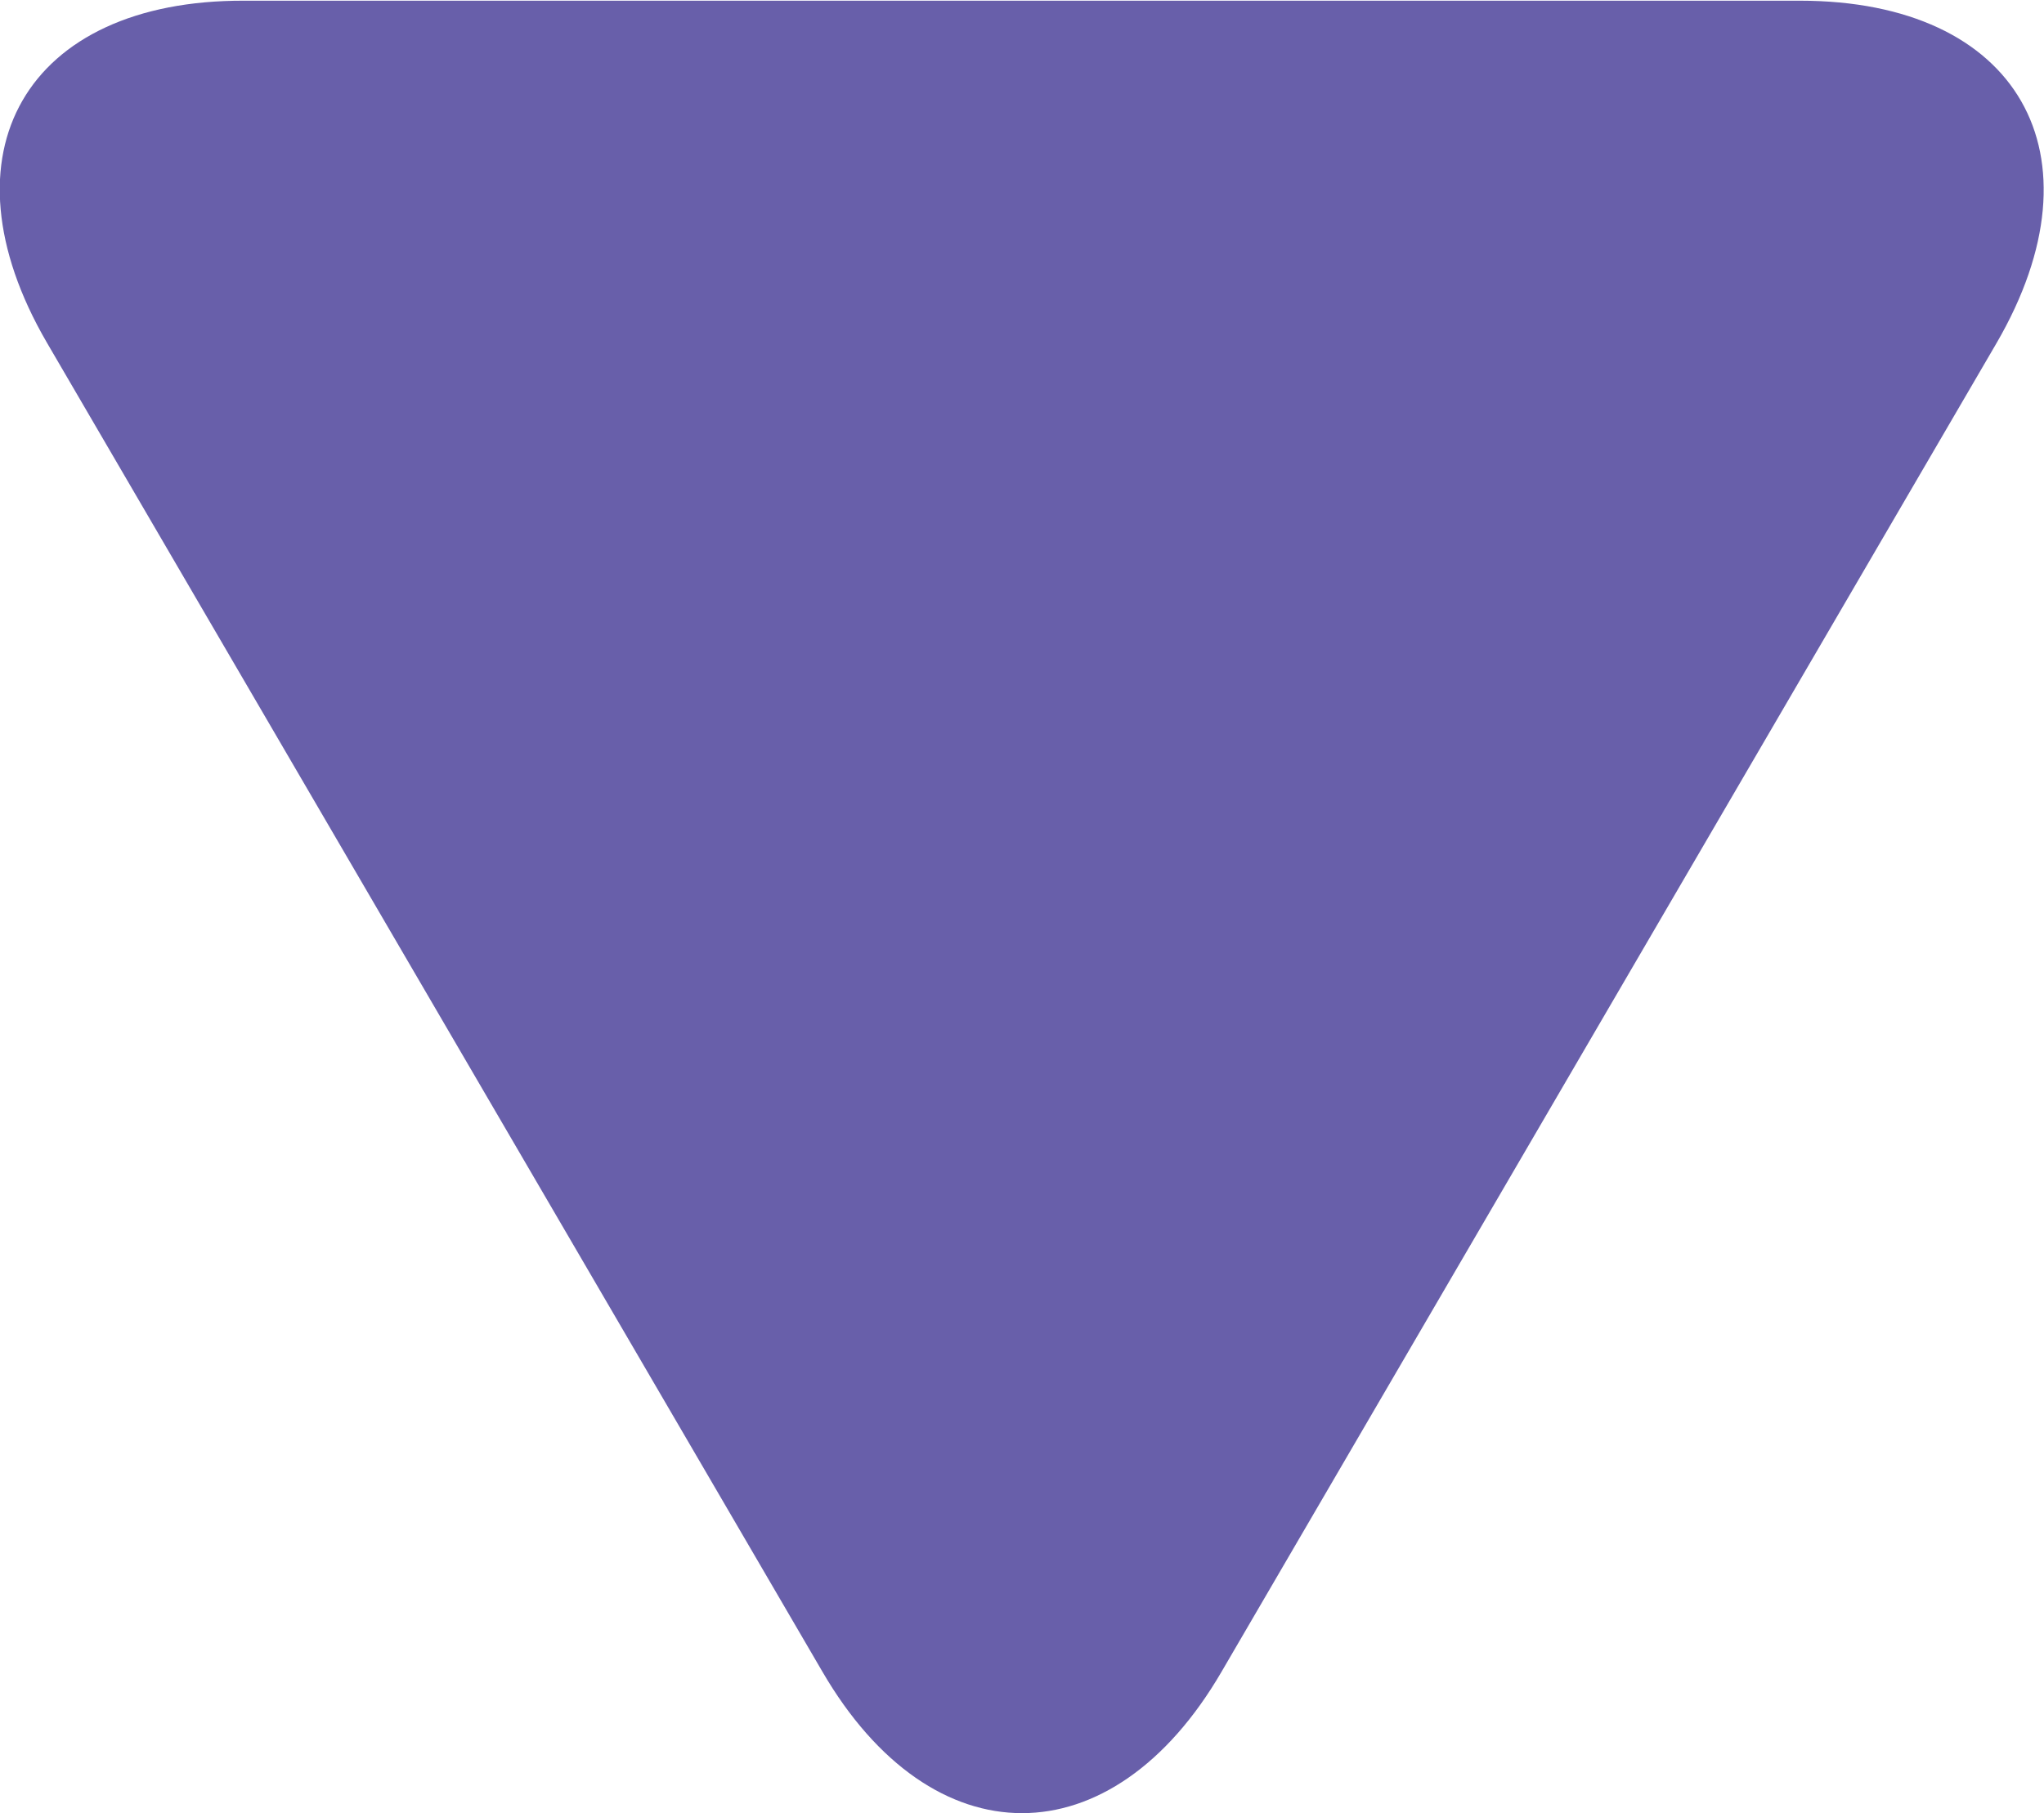
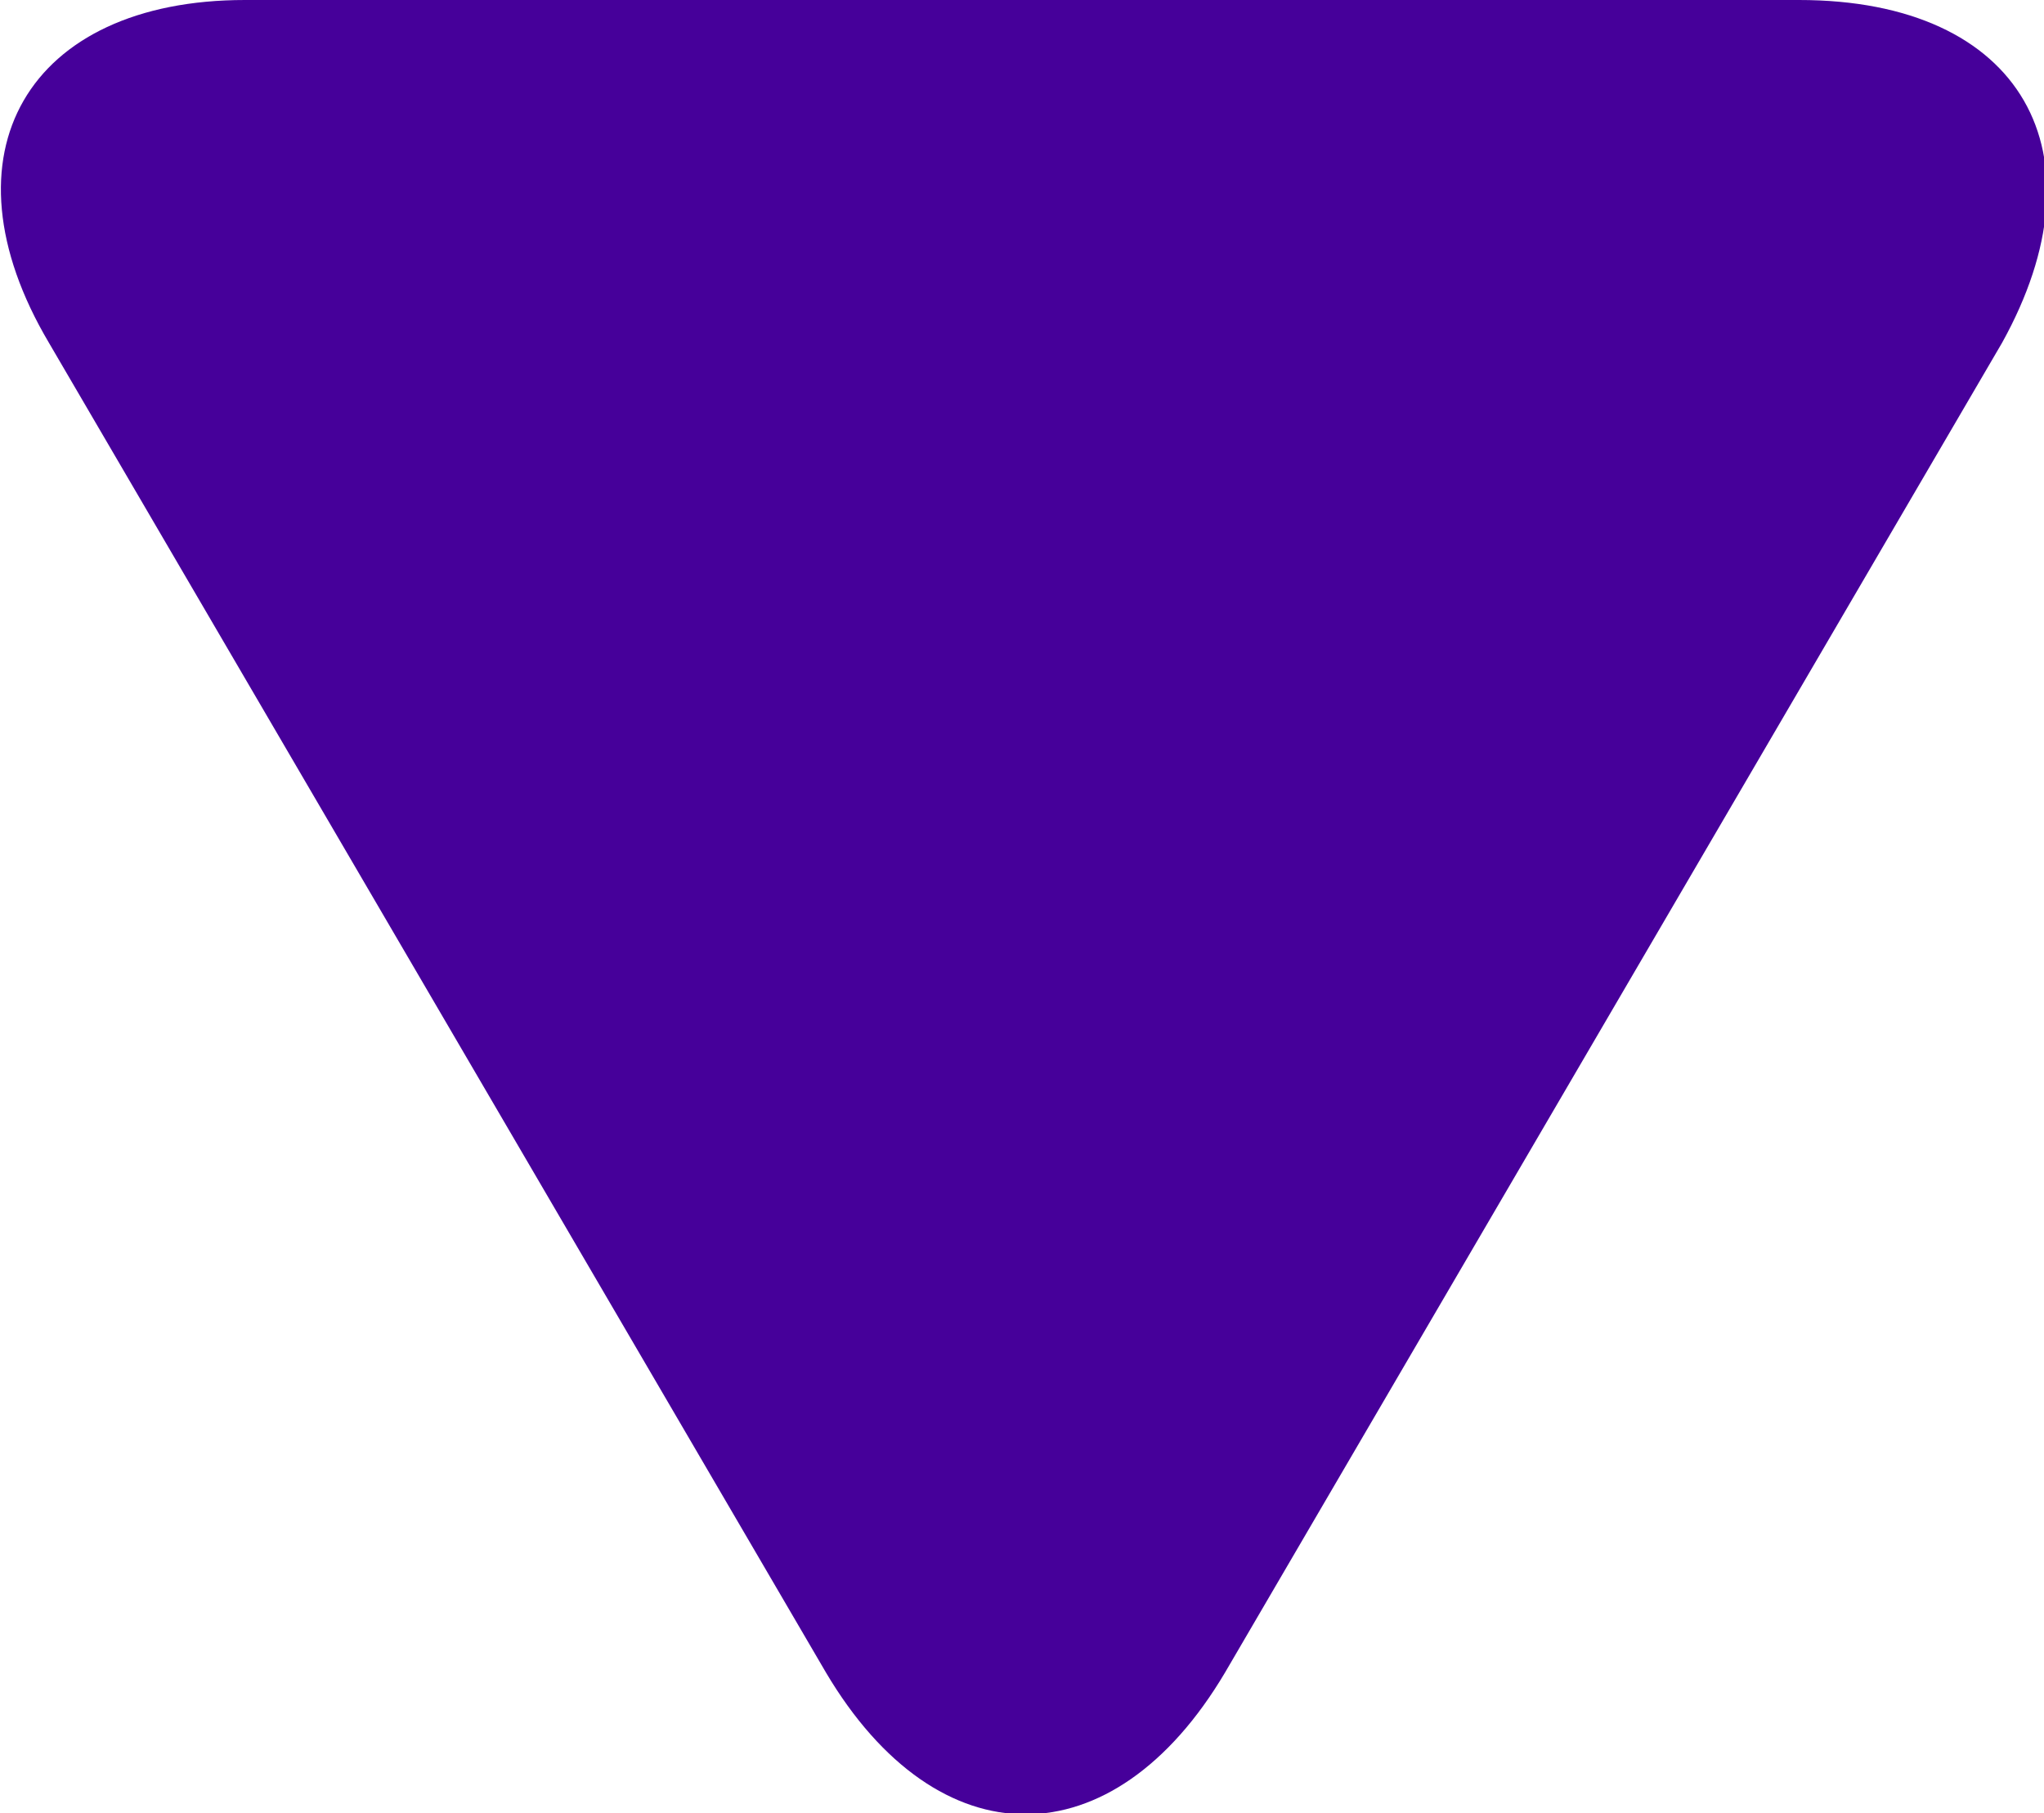
- <svg xmlns="http://www.w3.org/2000/svg" viewBox="0 0 29.23 25.93">
-   <defs>
-     <style>.cls-1{fill:#685faa;}</style>
-   </defs>
-   <g id="Layer_2" data-name="Layer 2">
-     <g id="Layer_1-2" data-name="Layer 1">
-       <path class="cls-1" d="M11.76,23.91c1.57,2.7,4.14,2.7,5.71,0l11.08-19c1.57-2.7.31-4.9-2.81-4.9H3.49C.37,0-.9,2.2.67,4.9Z" />
+ <svg xmlns="http://www.w3.org/2000/svg" version="1.1" id="Layer_1" x="0px" y="0px" viewBox="0 0 29.2 25.9" style="enable-background:new 0 0 29.2 25.9;" xml:space="preserve">
+   <style type="text/css">
+ 	.st0{fill:#46009A;}
+ </style>
+   <g id="Layer_2_1_">
+     <g id="Layer_1-2">
+       <path class="st0" d="M11.8,23.9c1.6,2.7,4.1,2.7,5.7,0l11.1-19C30.1,2.2,28.9,0,25.7,0H3.5C0.4,0-0.9,2.2,0.7,4.9L11.8,23.9z" />
    </g>
  </g>
</svg>
